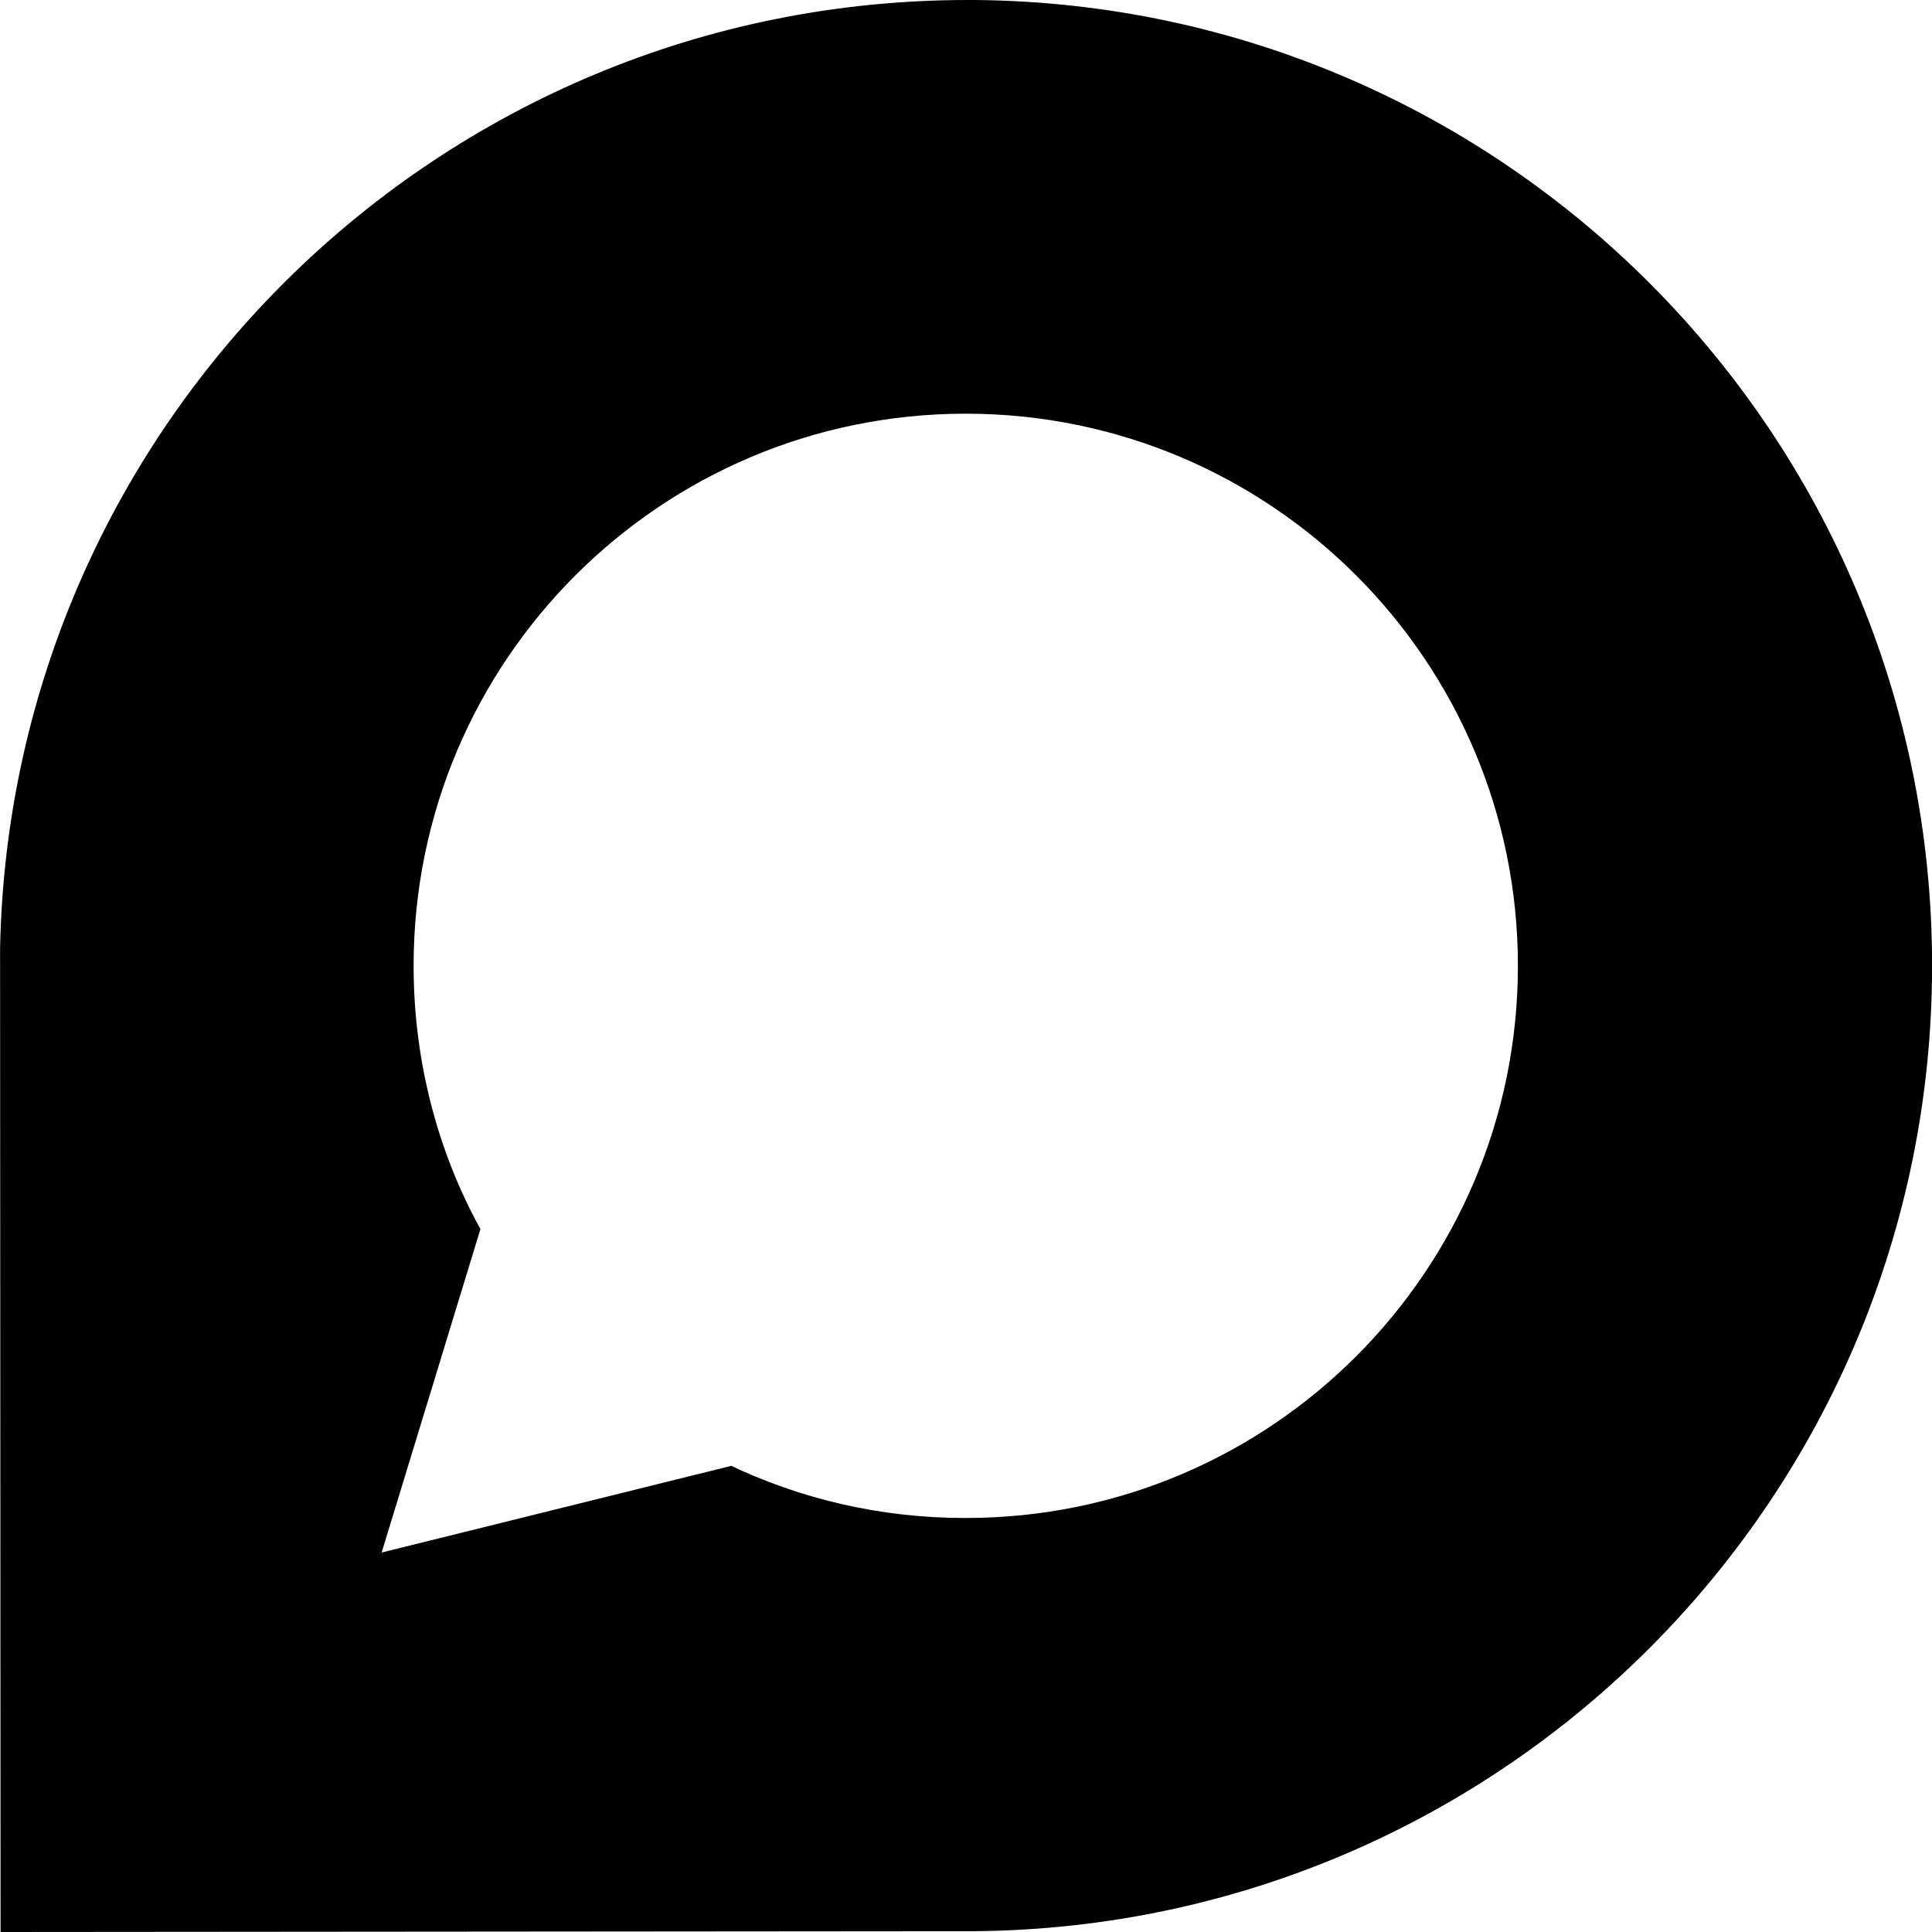
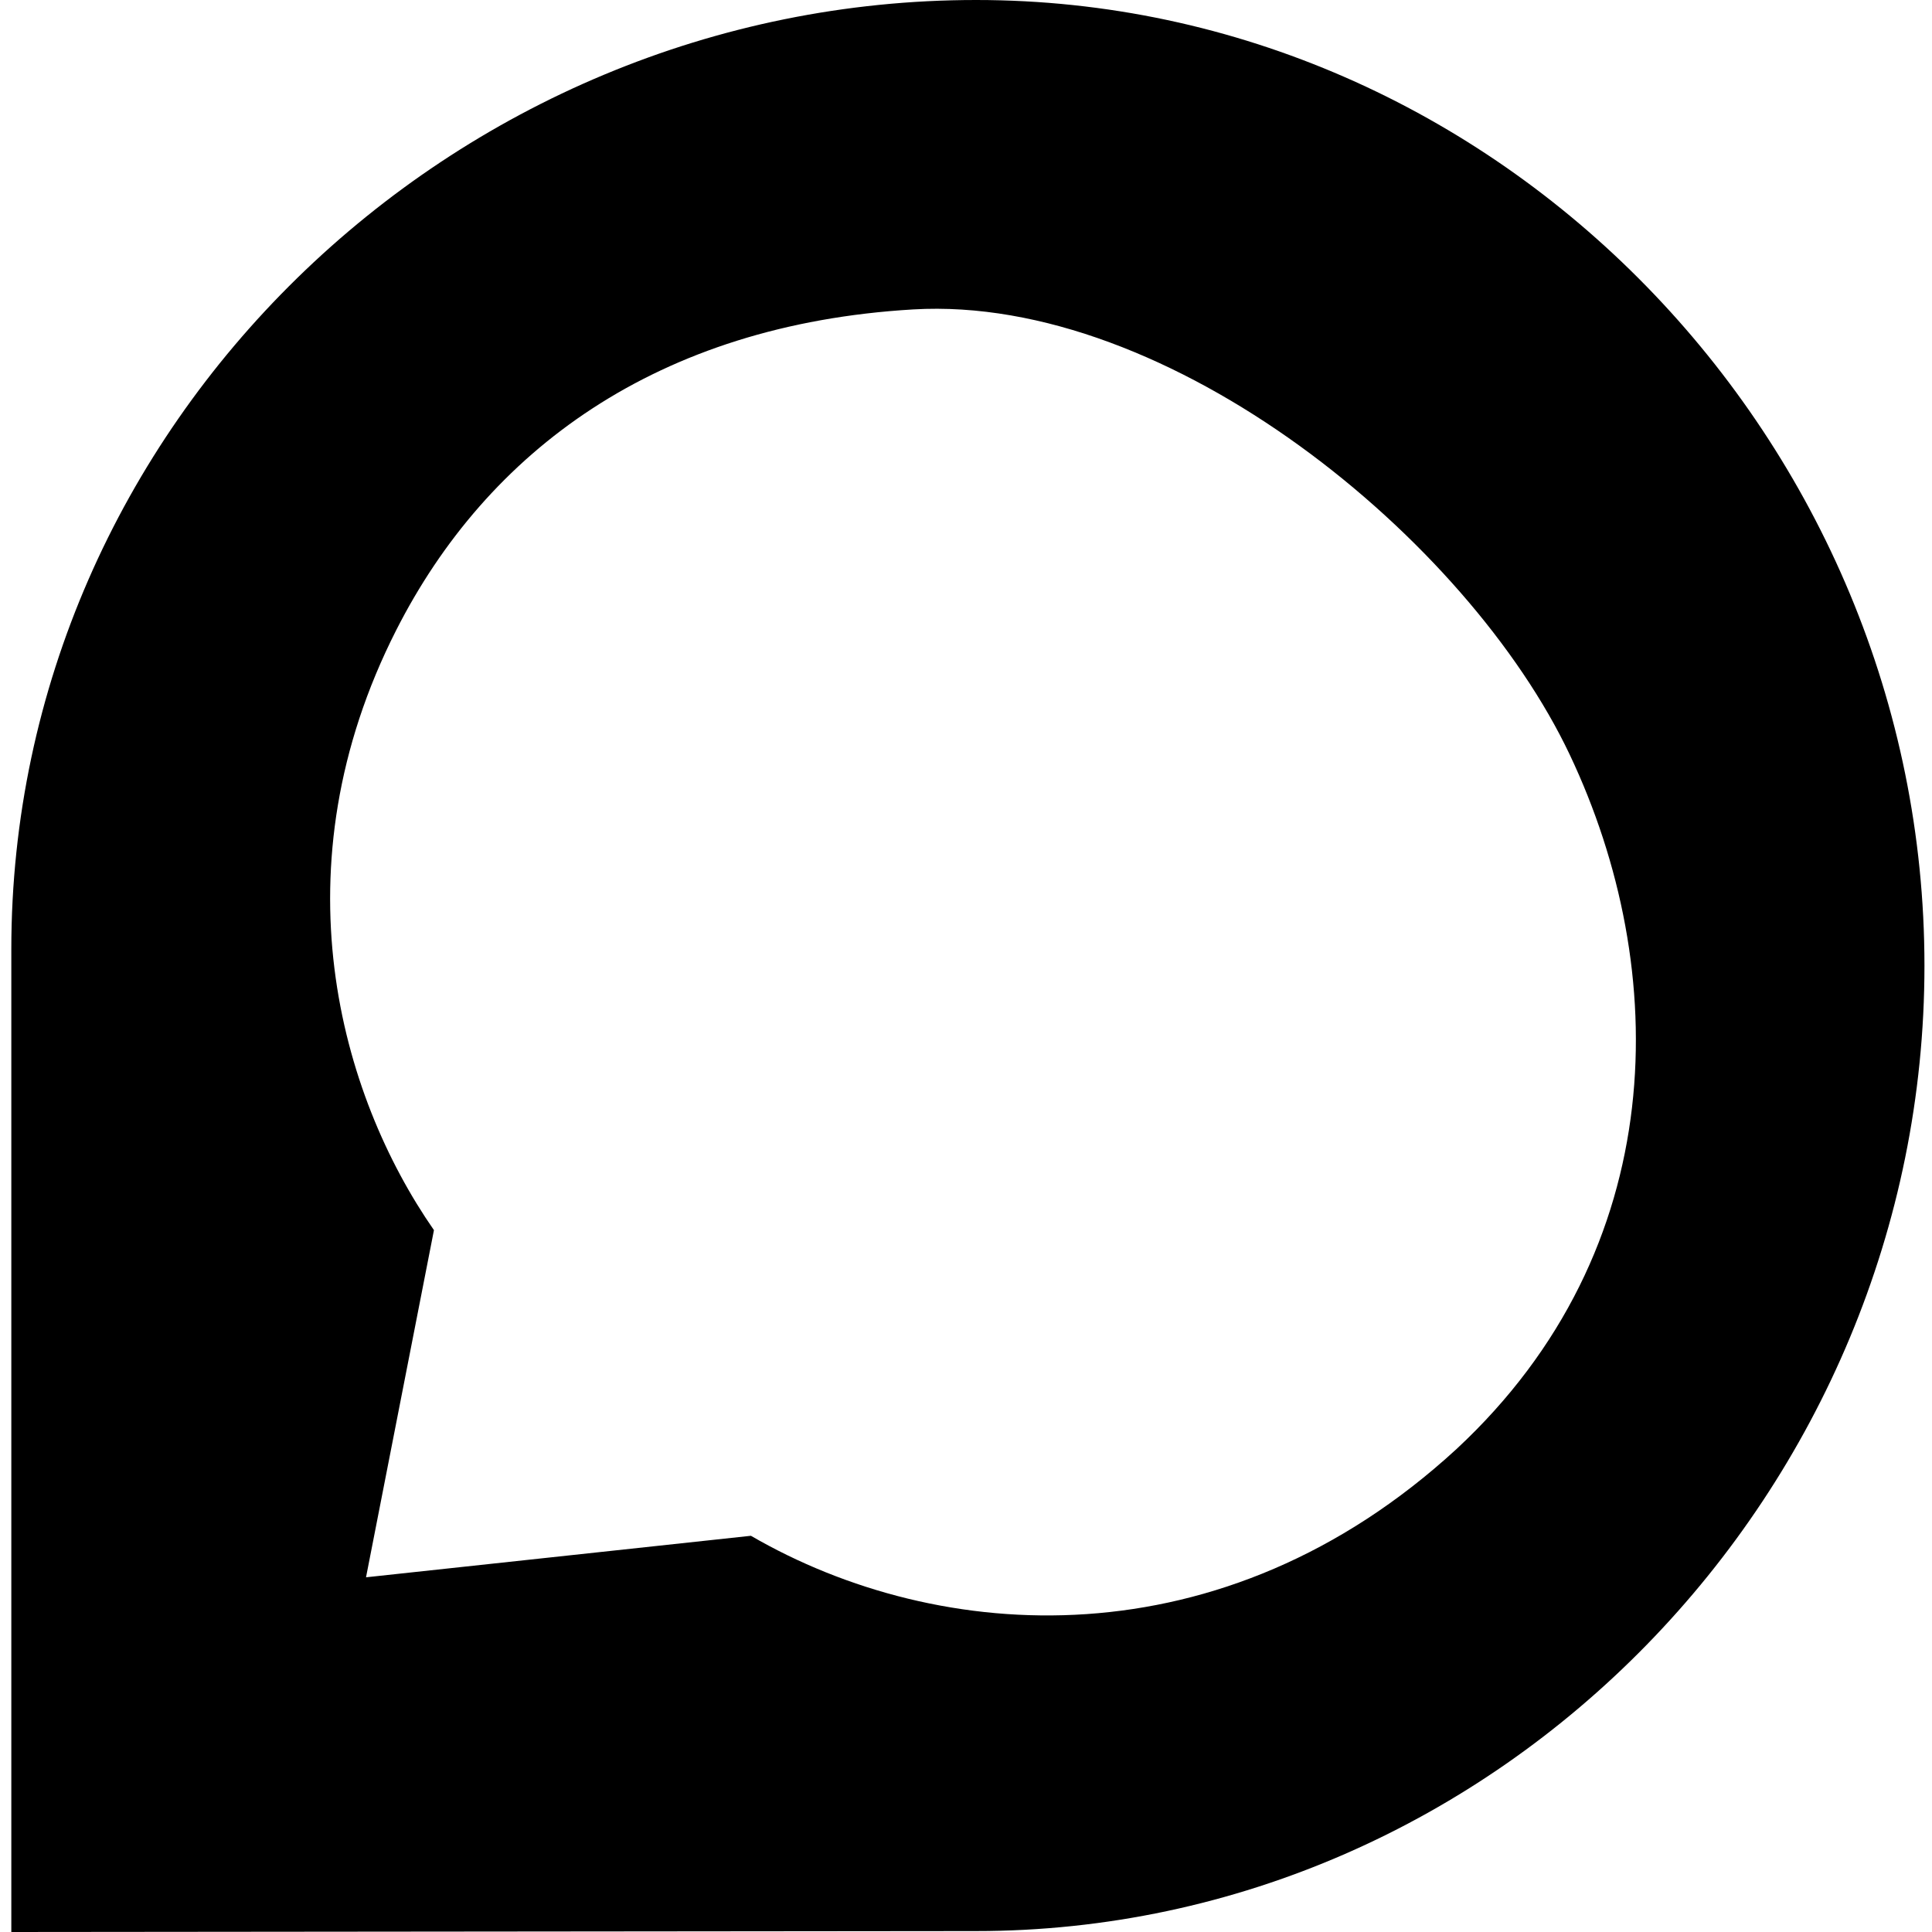
- <svg xmlns="http://www.w3.org/2000/svg" fill="#000000" width="800px" height="800px" viewBox="0 0 24 24">
-   <path d="m12.102 0c-.024 0-.053 0-.081 0-6.559 0-11.891 5.252-12.02 11.779v.012c0 .209.006 12.209.006 12.209l12.097-.01c6.582-.055 11.897-5.404 11.897-11.995s-5.315-11.939-11.892-11.995h-.005zm-.102 18.857c-.005 0-.01 0-.015 0-1.053 0-2.05-.239-2.94-.666l.041.018-4.345 1.077 1.227-4.018c-.522-.945-.83-2.072-.83-3.27 0-3.788 3.071-6.859 6.859-6.859s6.859 3.071 6.859 6.859c0 3.787-3.069 6.858-6.856 6.859z" />
+ <svg xmlns="http://www.w3.org/2000/svg" width="512px" height="512px" viewBox="0 0 512 512" version="1.1">
+   <g id="All-Fediverse-Symbols" stroke="none" stroke-width="1" fill="none" fill-rule="evenodd">
+     <g id="Discourse">
+       <path d="M258.669,0 C397.322,0 510,117.038 510,255.926 C510,394.814 397.421,511.753 258.619,511.753 L3,512 L3,251.536 C3,112.6 119.867,0 258.669,0 Z M242,82 C174,86 129.084,119.586 105,167 C73,230 90,290 115,326 L97,418 L199,407 C249,436 324,441 386,384 C443,331 443,257 416,200 C389,143 310,78 242,82 Z" id="Path-2" fill="#000000" fill-rule="nonzero" />
+       <rect id="Rectangle" x="0" y="0" width="512" height="512" />
+     </g>
+   </g>
</svg>
